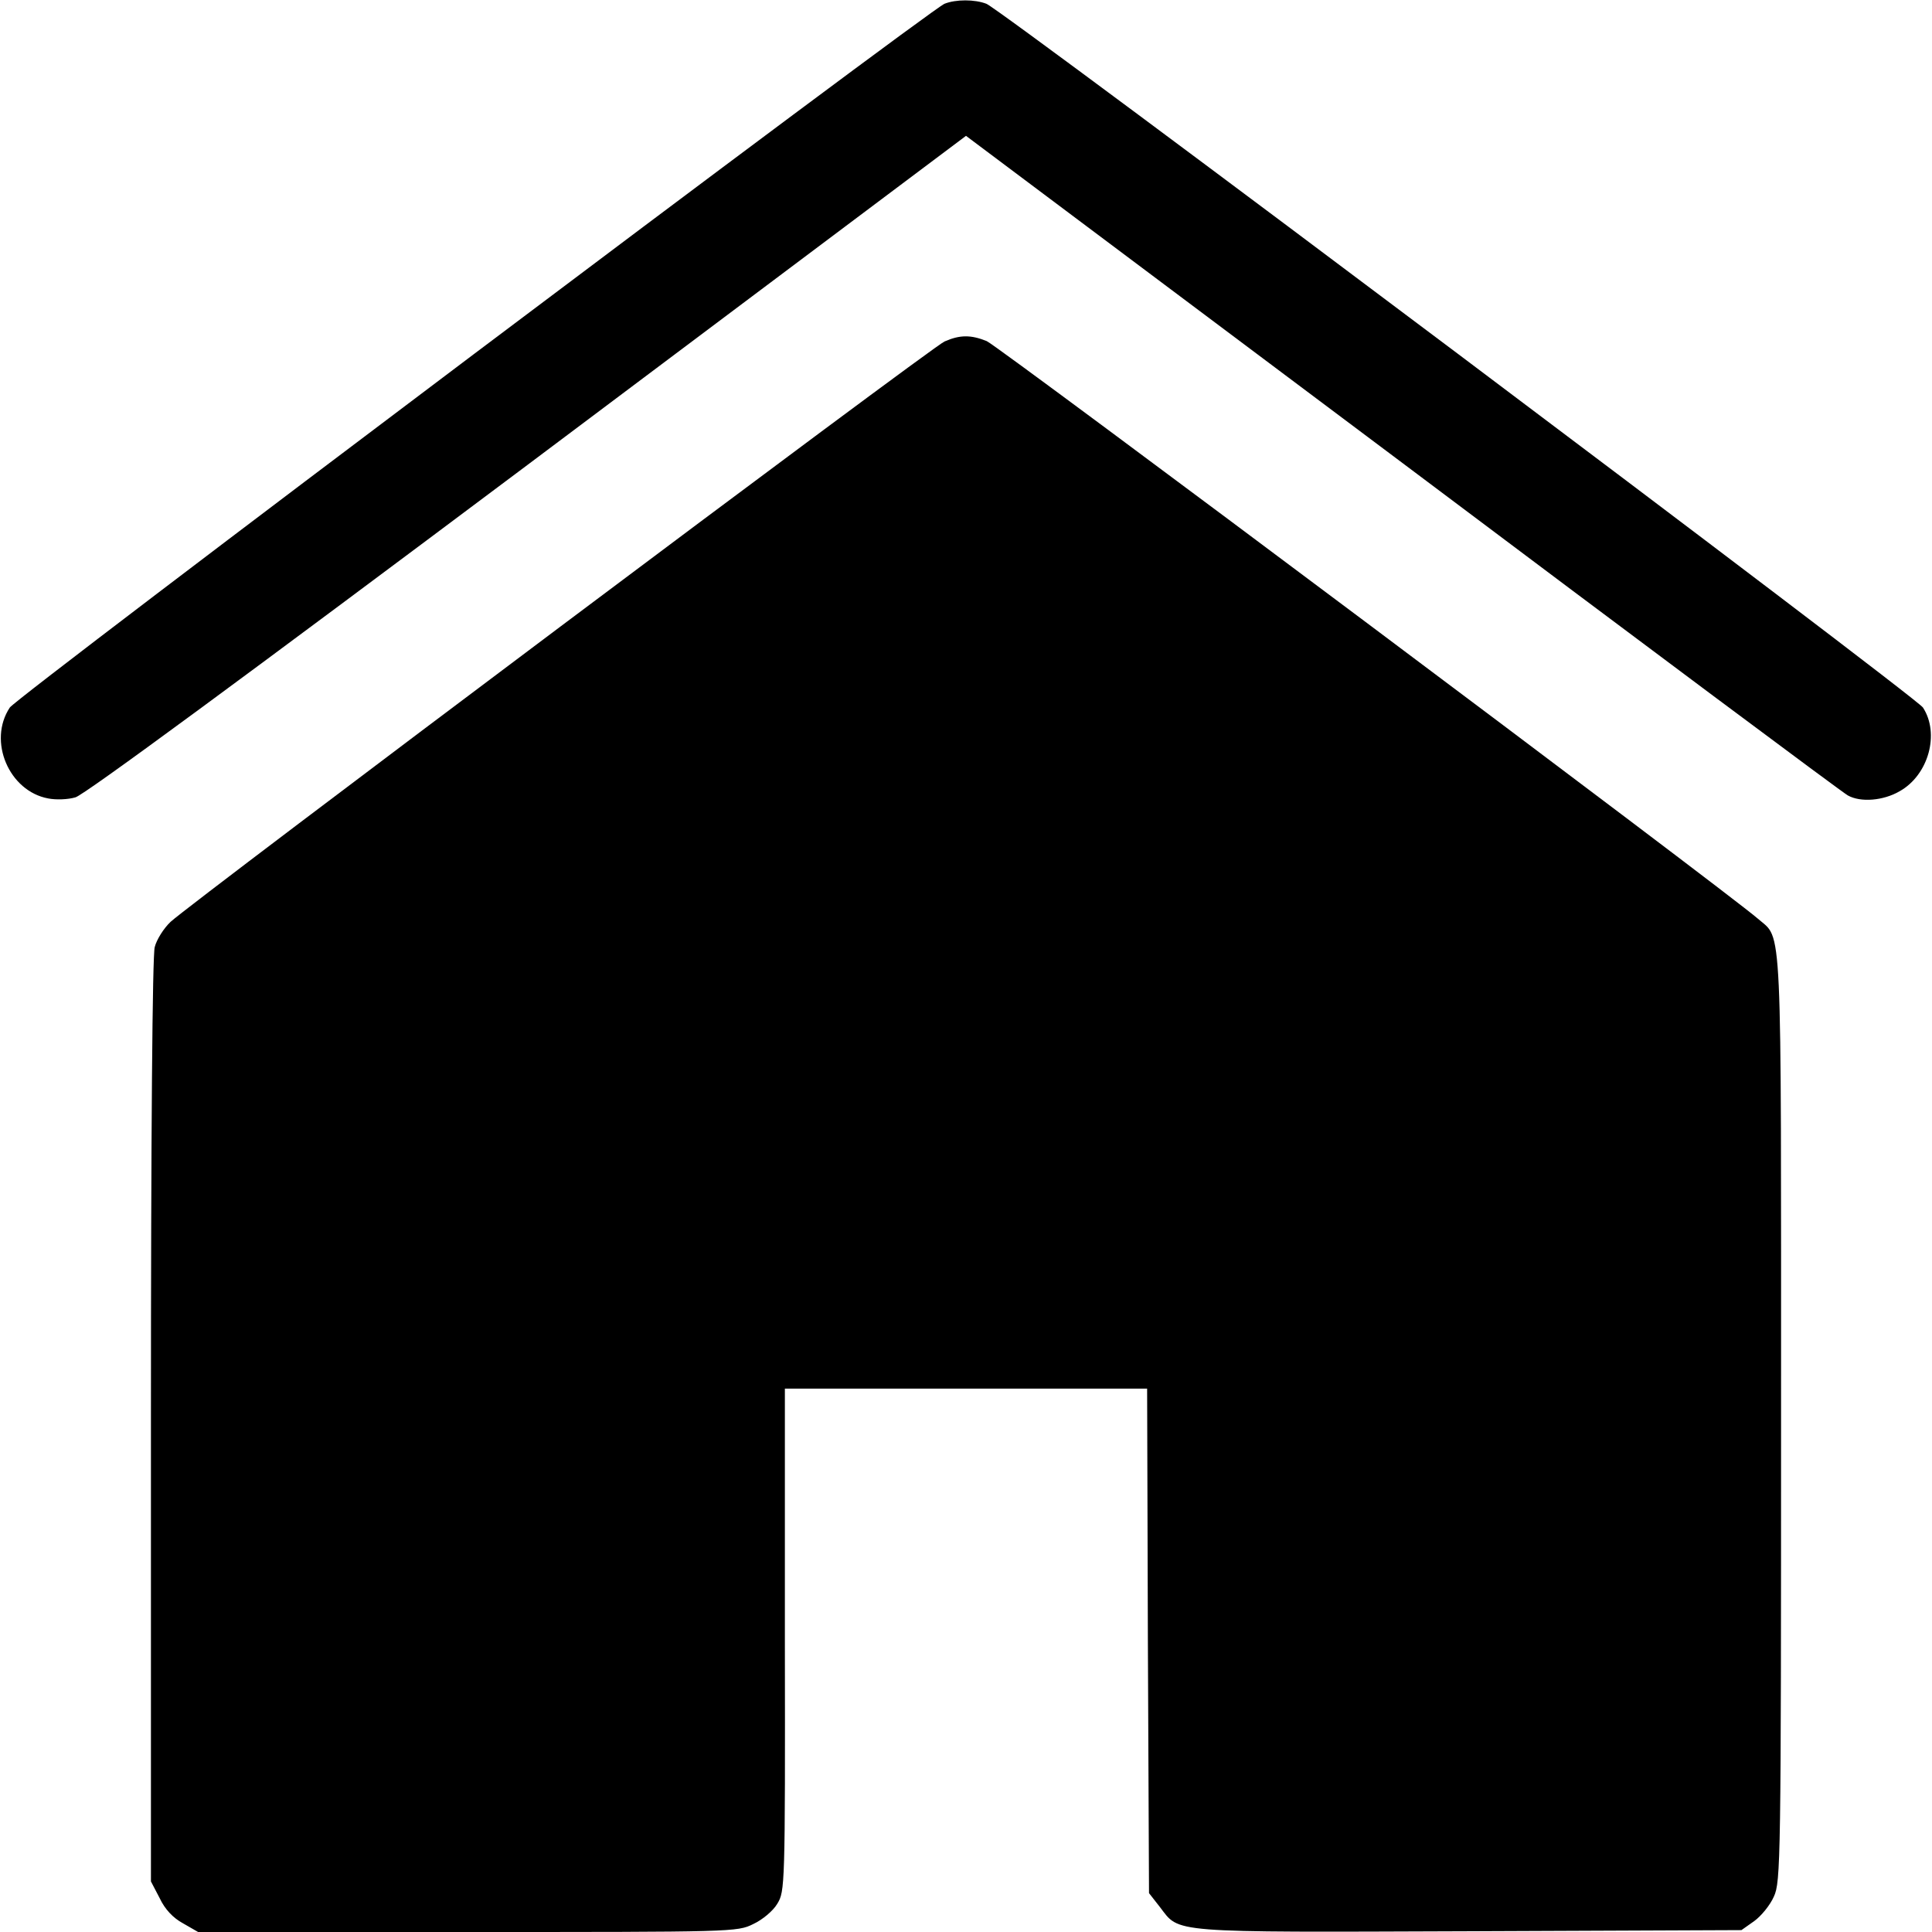
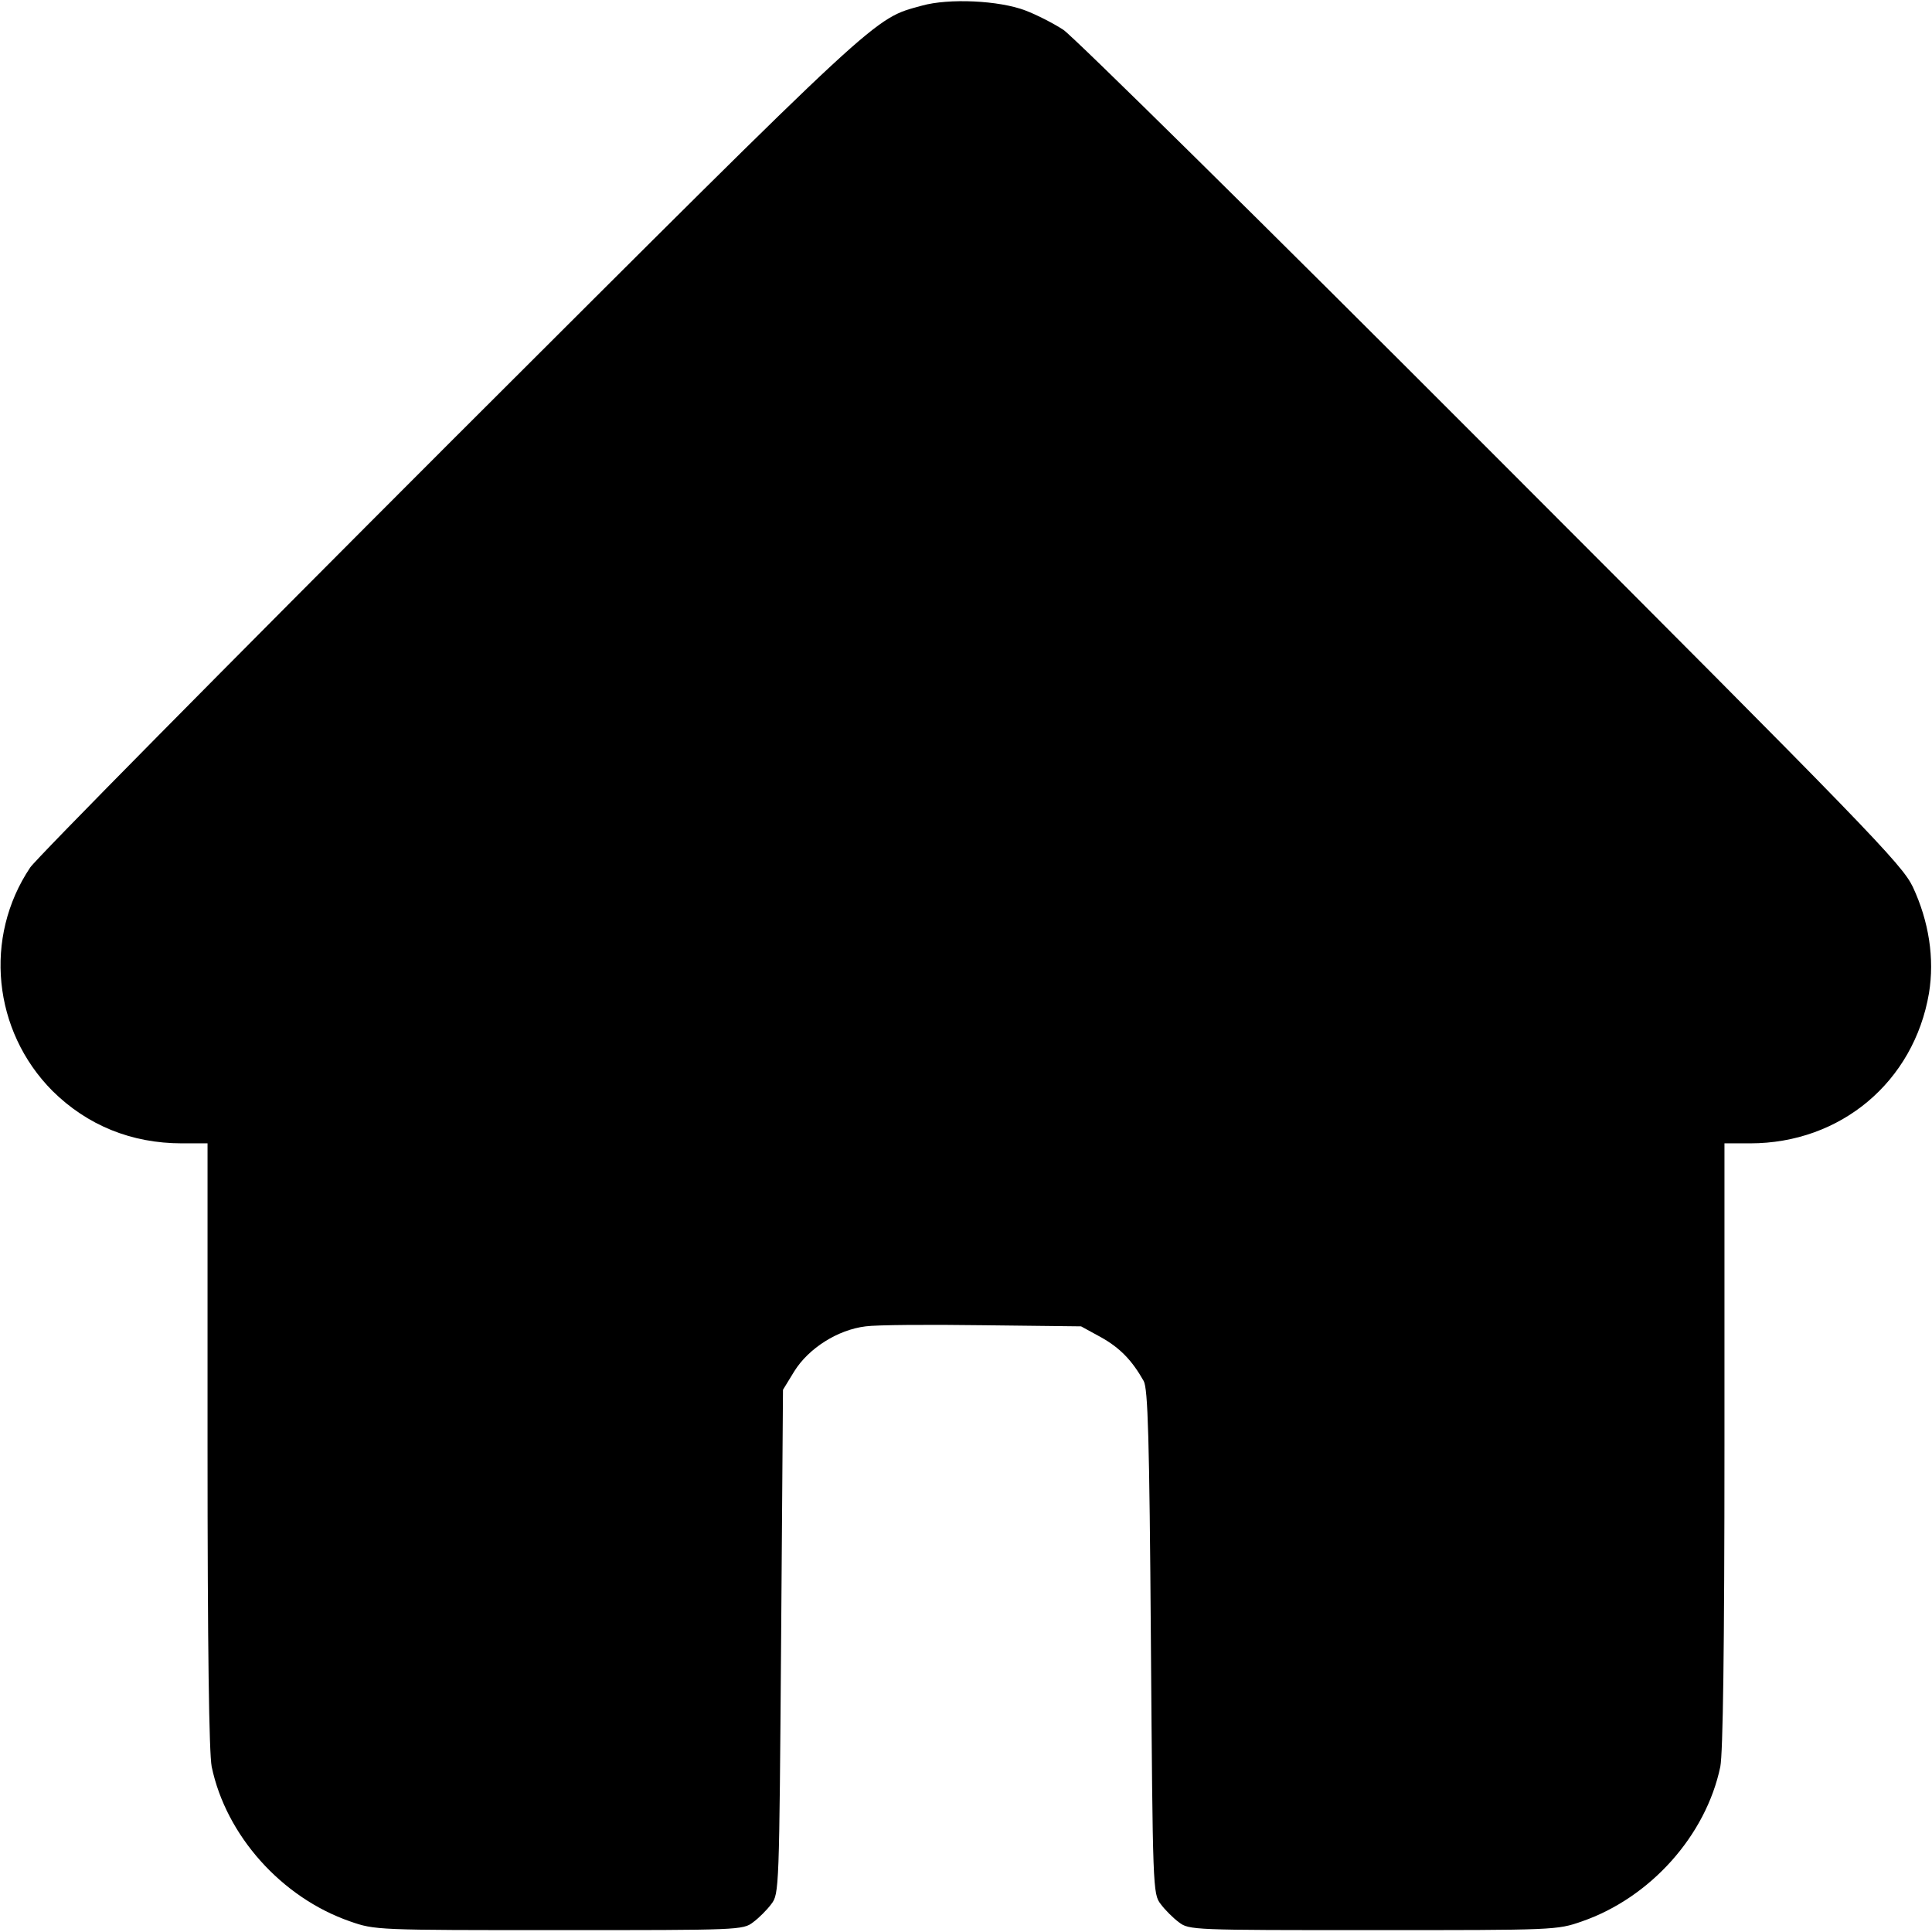
<svg xmlns="http://www.w3.org/2000/svg" version="1.0" width="512pt" height="512pt" viewBox="0 0 512 512" preserveAspectRatio="xMidYMid meet">
  <g transform="translate(0,512) scale(0.1,-0.1)" fill="#000000" stroke="none">
-     <path d="M2503 5110 c-41 -17 -2459 -1837 -2477 -1865 -59 -89 -2 -222 102 -241 20 -4 52 -3 72 3 23 6 448 319 1198 881 l1162 872 1158 -868 c636 -478 1167 -874 1179 -880 34 -19 94 -14 137 11 77 43 107 153 62 222 -19 29 -2443 1851 -2482 1865 -31 12 -81 12 -111 0z" />
-     <path d="M2503 4215 c-33 -14 -1995 -1486 -2051 -1538 -18 -17 -37 -47 -42 -67 -6 -22 -10 -485 -10 -1255 l0 -1221 23 -44 c14 -30 36 -53 62 -67 l40 -23 714 0 c703 0 715 0 757 21 24 11 53 35 64 54 20 33 21 43 20 699 l0 666 480 0 480 0 2 -668 3 -669 29 -37 c53 -69 17 -67 819 -64 l722 3 34 24 c18 13 42 42 52 65 18 39 19 93 19 1269 0 1346 4 1265 -61 1322 -81 71 -2013 1518 -2044 1531 -42 17 -71 17 -112 -1z" />
+     <path d="M2443 5105 c-130 -36 -94 -3 -1246 -1153 -598 -598 -1101 -1107 -1117 -1131 -124 -185 -99 -433 59 -592 92 -91 209 -139 343 -139 l68 0 0 -800 c0 -541 4 -816 11 -852 38 -182 185 -347 367 -410 66 -23 71 -23 554 -23 476 0 487 0 514 21 15 11 37 33 48 48 21 27 21 40 26 695 l5 668 30 49 c38 61 115 110 189 119 28 4 168 5 311 3 l260 -3 53 -29 c50 -28 82 -61 113 -116 11 -21 15 -144 19 -692 5 -654 5 -667 26 -694 11 -15 33 -37 48 -48 27 -21 38 -21 514 -21 483 0 488 0 554 23 182 63 329 228 367 410 7 36 11 311 11 852 l0 800 68 0 c240 0 434 163 474 398 15 92 0 190 -43 282 -29 60 -116 150 -1118 1153 -597 598 -1107 1101 -1133 1118 -26 17 -71 40 -100 51 -70 27 -204 33 -275 13z" />
  </g>
</svg>
